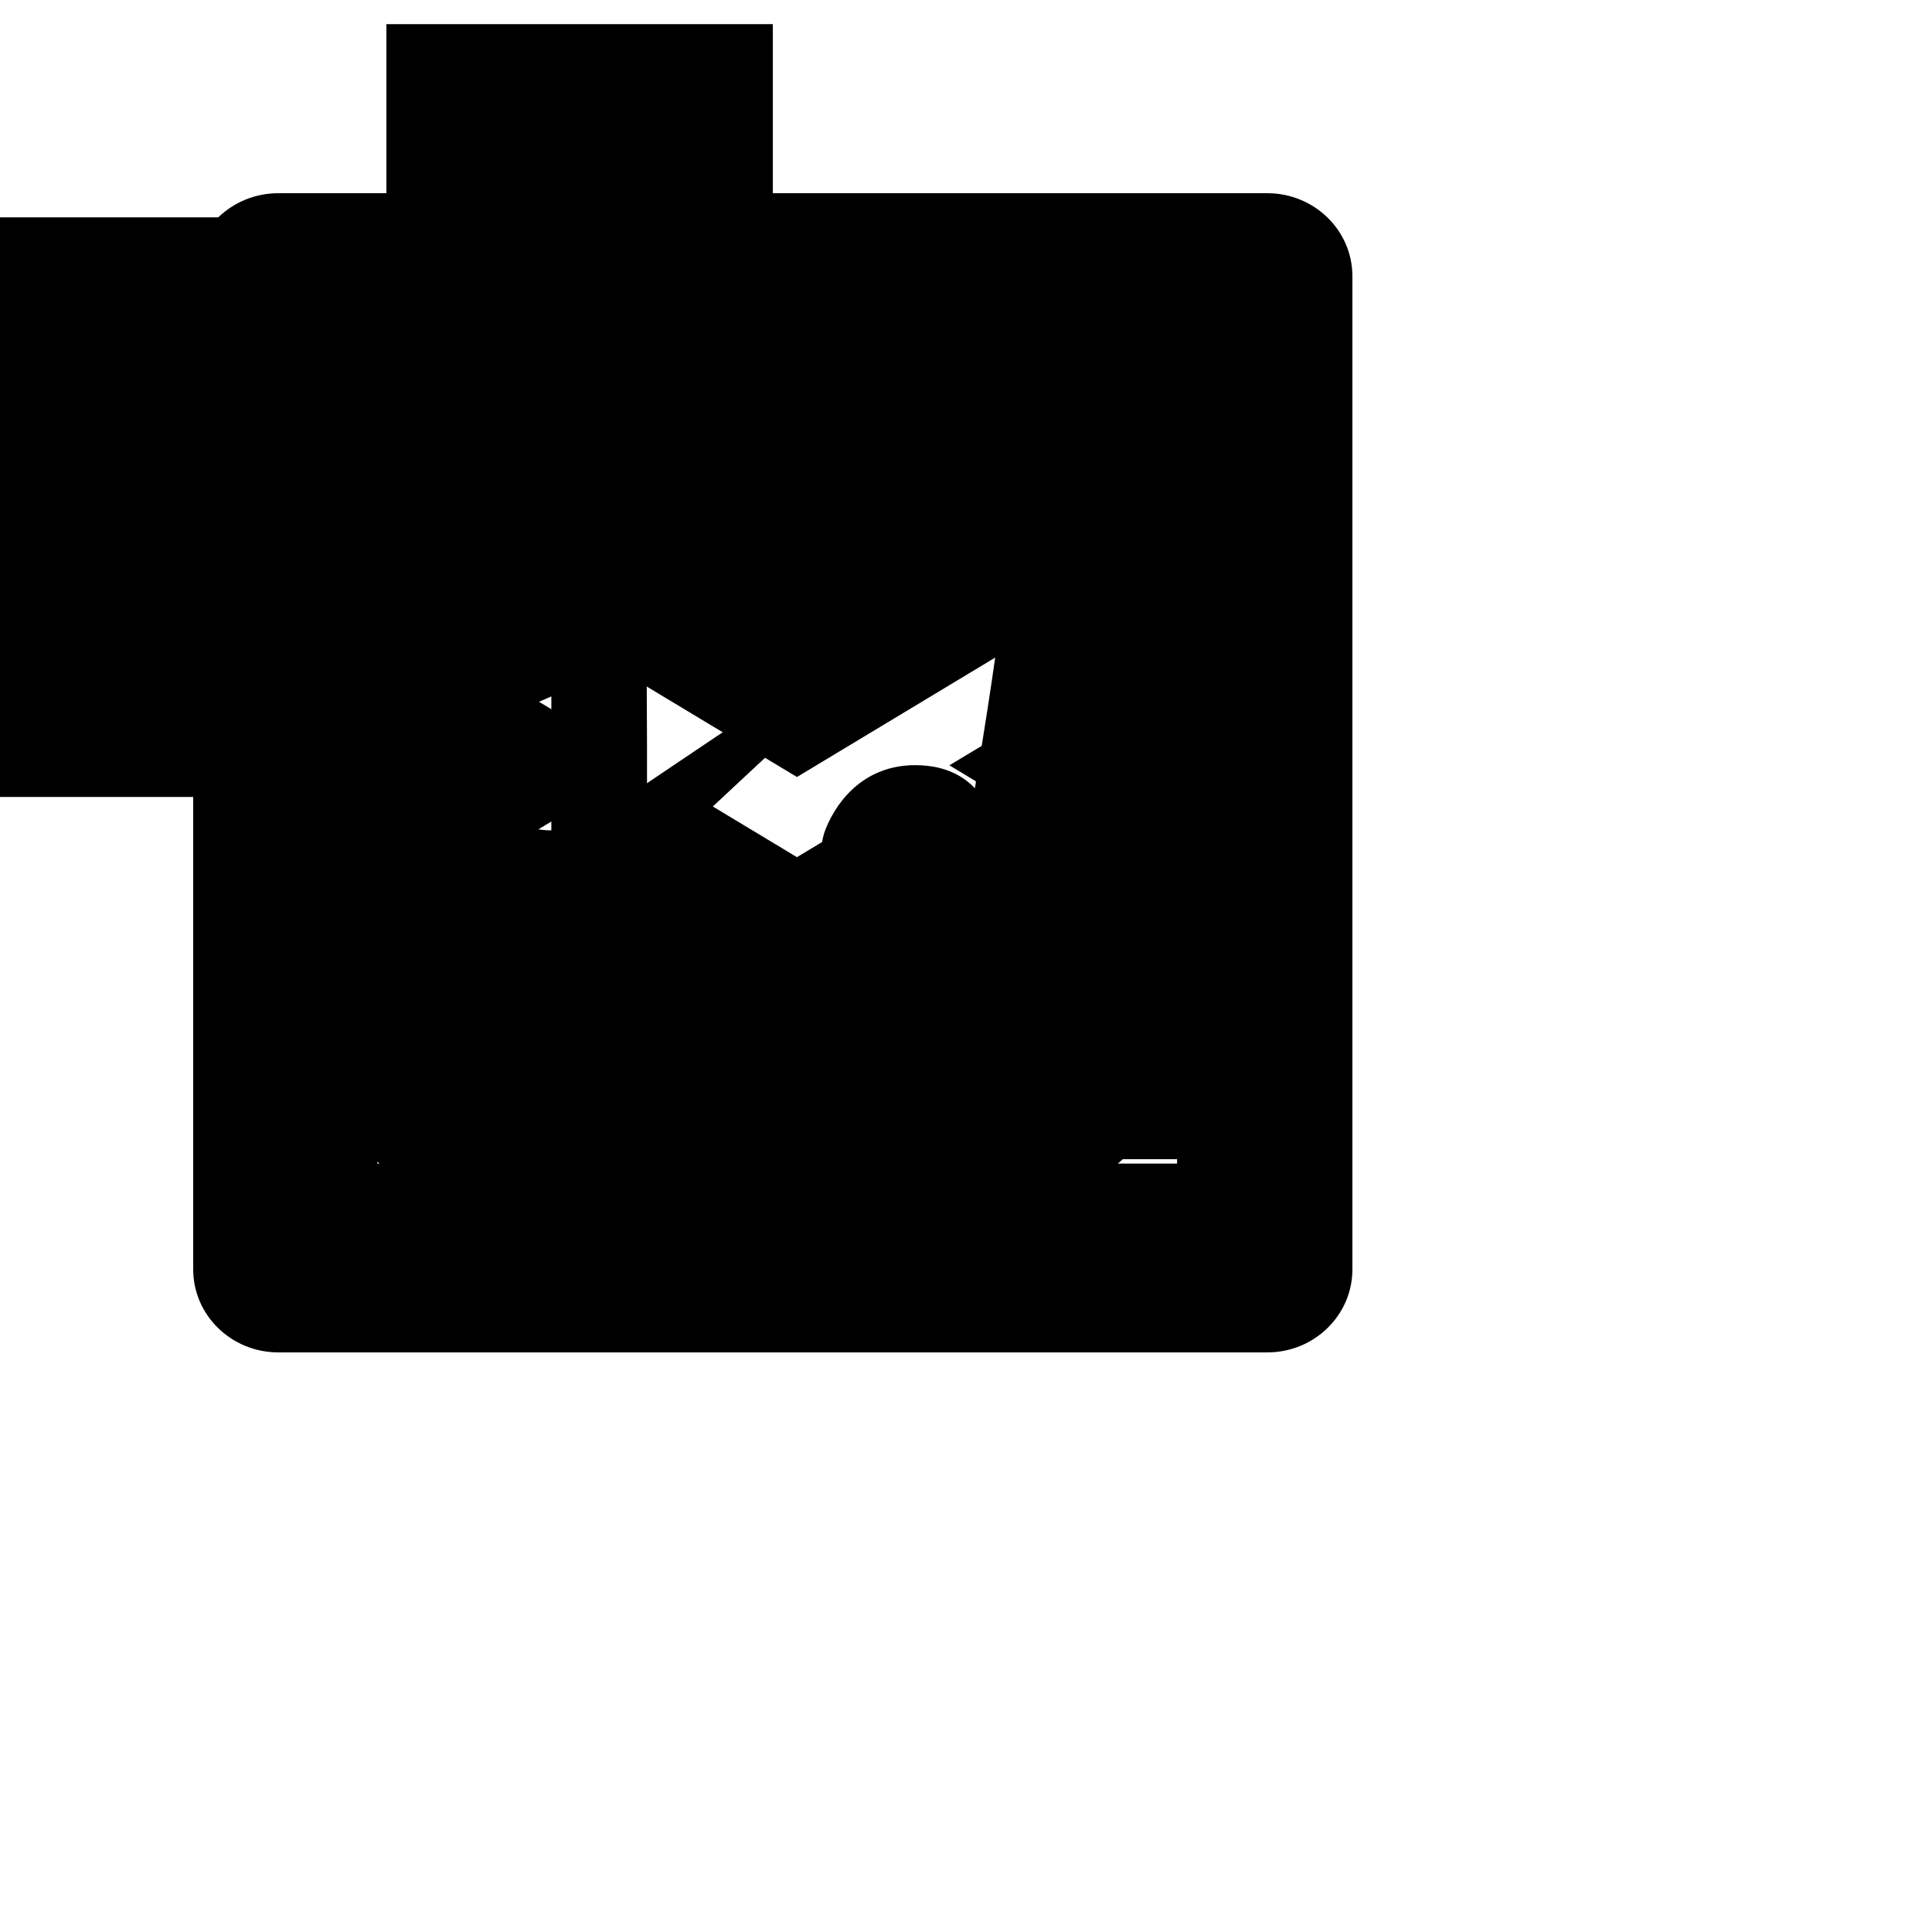
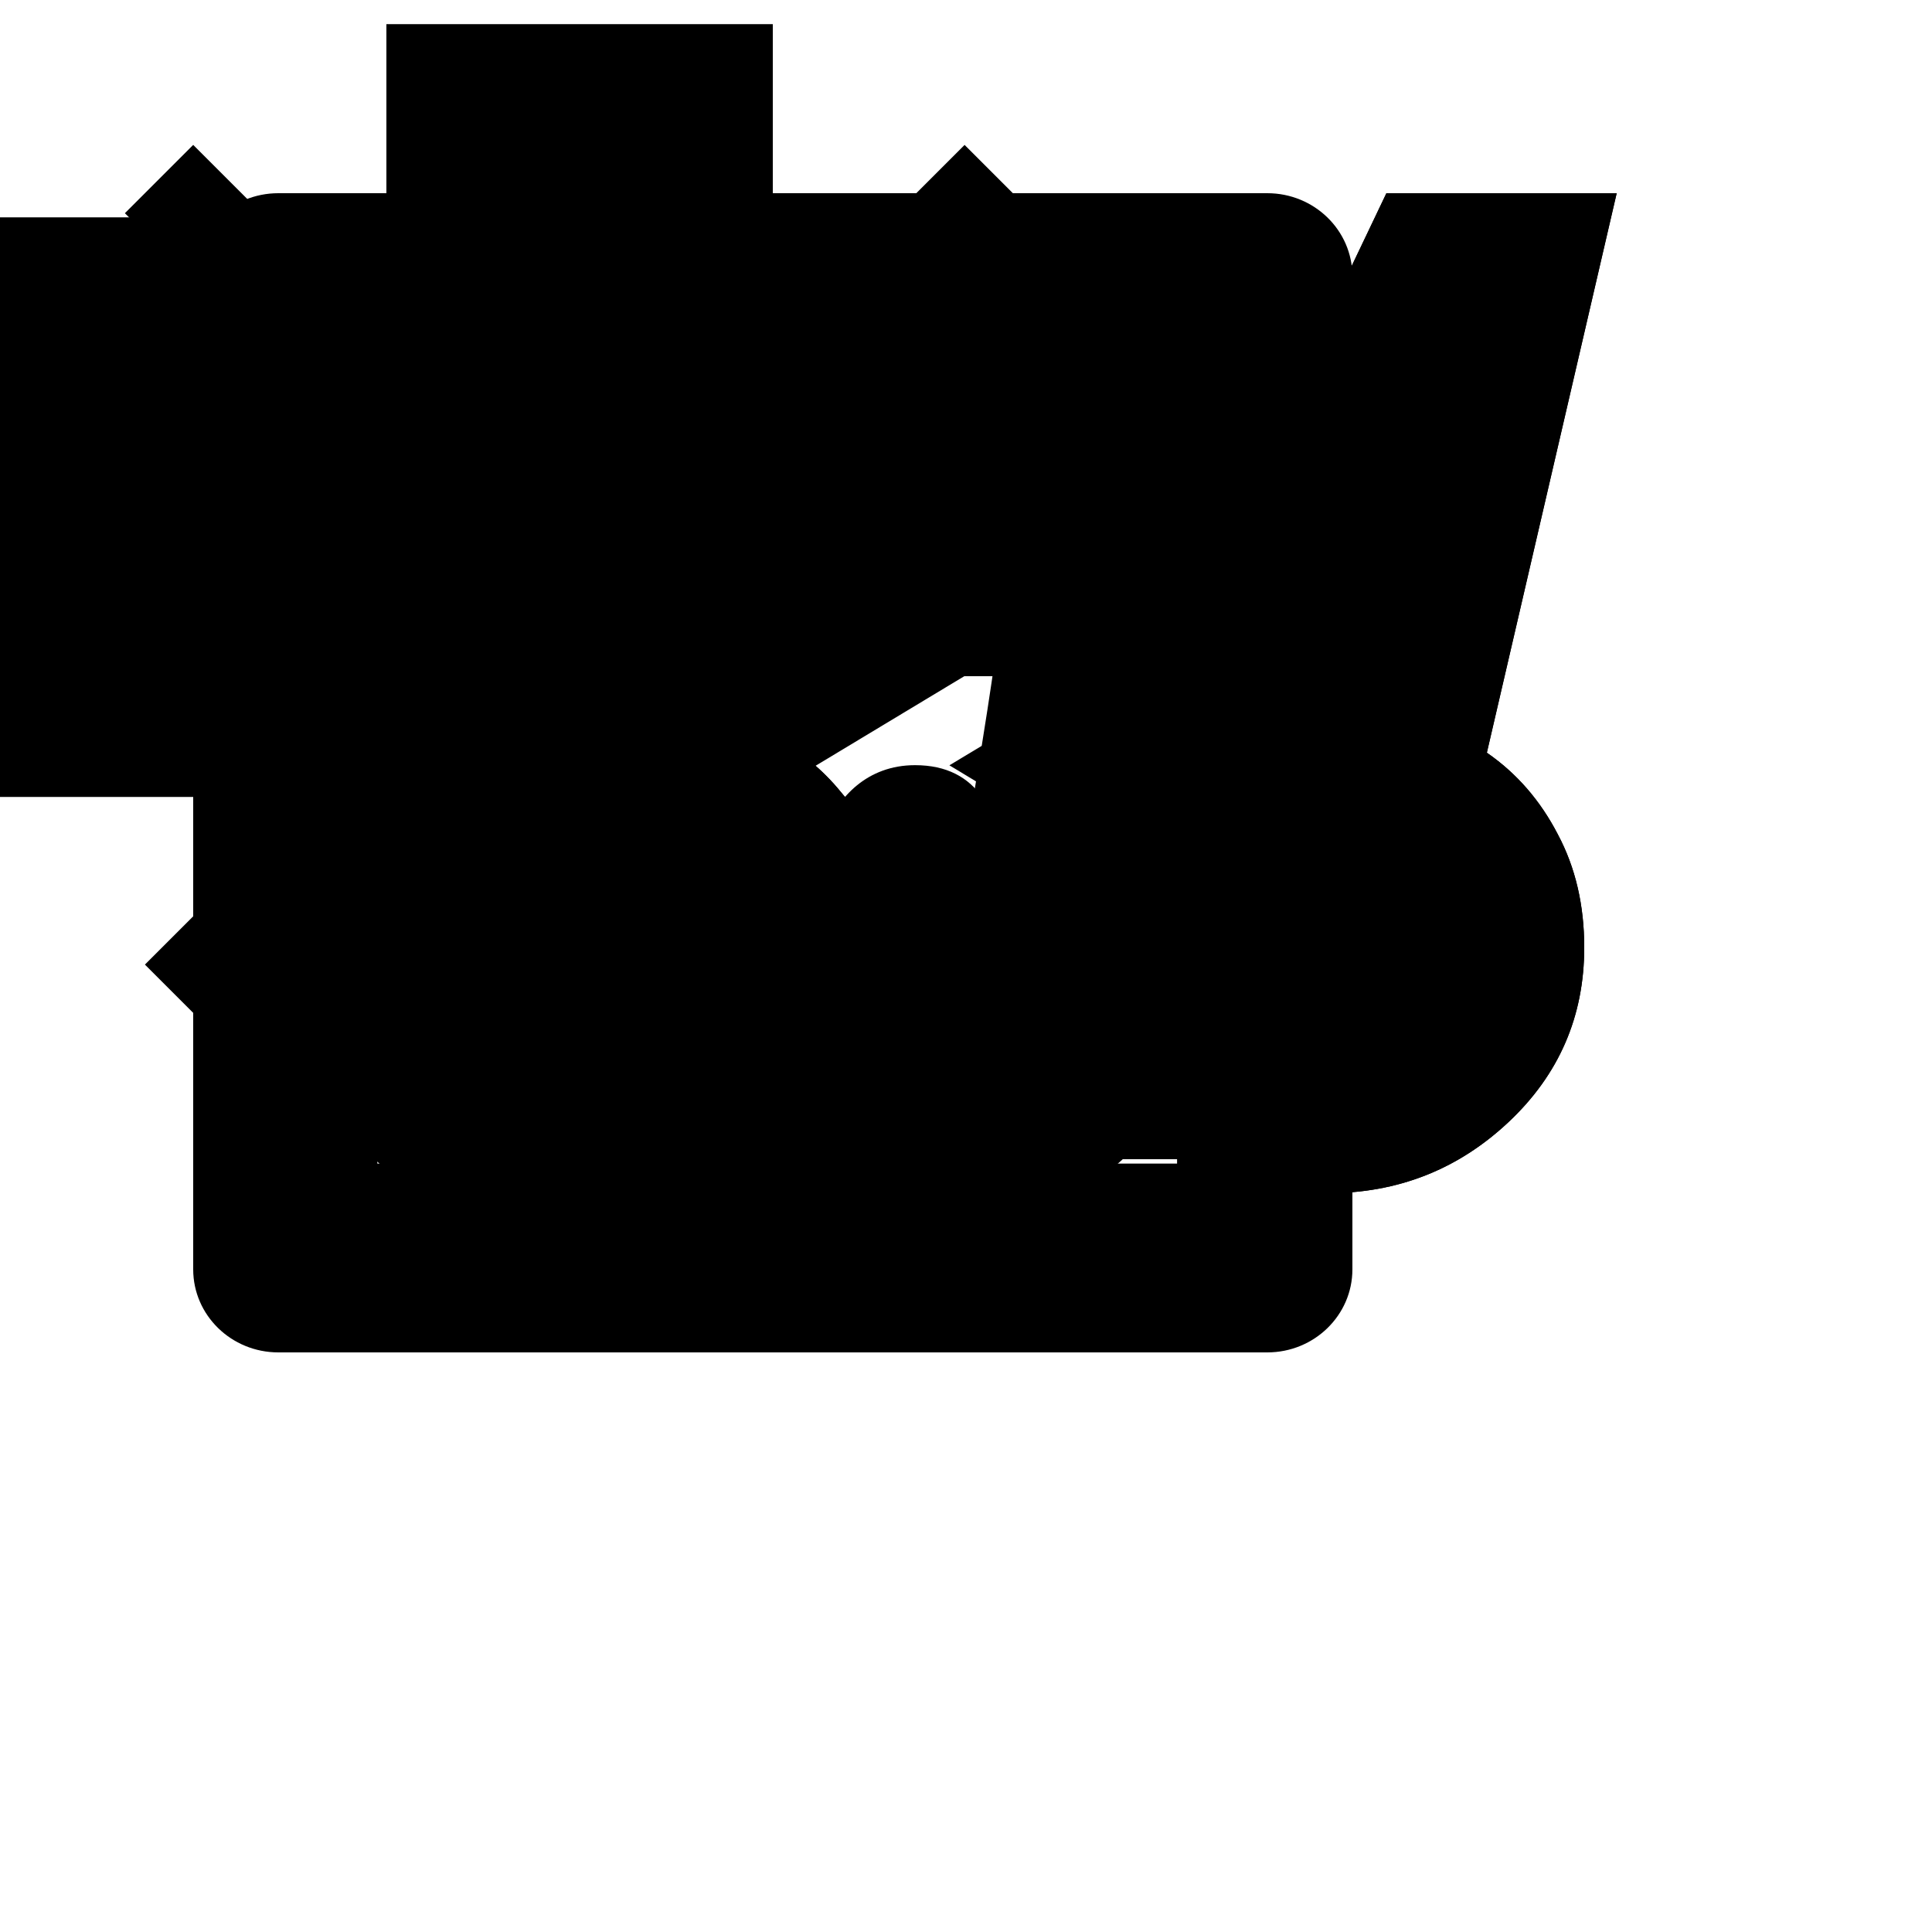
<svg xmlns="http://www.w3.org/2000/svg" width="40" height="40" viewBox="0 0 40 40" fill="none">
  <path id="logo" fill-rule="evenodd" clip-rule="evenodd" d="M12 0.5H8V4.5H4H0V8.5V12.5V16.5H4H8V12.5H12H16V8.5V4.5V0.5H12ZM4 12.5H8V8.5H12V4.5H8V8.5H4V12.5Z" fill="currentColor" />
  <g id="telegram">
    <path d="M27 15.5C27 18.55 25.788 21.475 23.632 23.632C21.475 25.788 18.55 27 15.5 27C12.45 27 9.525 25.788 7.368 23.632C5.212 21.475 4 18.55 4 15.5C4 12.45 5.212 9.525 7.368 7.368C9.525 5.212 12.45 4 15.5 4C18.55 4 21.475 5.212 23.632 7.368C25.788 9.525 27 12.45 27 15.5ZM15.913 12.49C14.794 12.956 12.557 13.919 9.205 15.379C8.662 15.595 8.376 15.808 8.35 16.015C8.307 16.364 8.745 16.502 9.342 16.69L9.593 16.769C10.18 16.96 10.97 17.183 11.38 17.192C11.754 17.201 12.169 17.048 12.628 16.732C15.76 14.617 17.377 13.549 17.478 13.526C17.55 13.509 17.651 13.489 17.717 13.549C17.784 13.608 17.777 13.722 17.77 13.752C17.727 13.937 16.006 15.536 15.116 16.364C14.839 16.623 14.642 16.805 14.602 16.847C14.513 16.938 14.423 17.027 14.331 17.114C13.785 17.64 13.377 18.034 14.353 18.678C14.823 18.989 15.2 19.243 15.575 19.499C15.983 19.778 16.391 20.055 16.92 20.403C17.054 20.49 17.183 20.583 17.308 20.672C17.784 21.011 18.214 21.316 18.742 21.267C19.049 21.238 19.367 20.951 19.528 20.088C19.909 18.052 20.658 13.64 20.83 11.821C20.841 11.67 20.834 11.518 20.812 11.369C20.798 11.248 20.739 11.136 20.648 11.057C20.517 10.966 20.361 10.92 20.202 10.923C19.771 10.93 19.105 11.162 15.913 12.49Z" fill="currentColor" />
  </g>
  <g id="email">
    <path d="M5.072 9.203C5.217 8.577 5.573 8.018 6.082 7.618C6.592 7.218 7.224 7 7.875 7H25.125C25.776 7 26.408 7.218 26.918 7.618C27.427 8.018 27.783 8.577 27.928 9.203L16.5 16.087L5.072 9.203ZM5 10.821V20.885L13.342 15.844L5 10.821ZM14.719 16.676L5.275 22.381C5.508 22.866 5.876 23.275 6.337 23.562C6.797 23.849 7.33 24 7.875 24H25.125C25.669 24 26.203 23.848 26.663 23.561C27.123 23.274 27.491 22.864 27.724 22.379L18.28 16.674L16.5 17.747L14.719 16.674V16.676ZM19.658 15.846L28 20.885V10.821L19.658 15.844V15.846Z" fill="currentColor" />
  </g>
  <g id="github">
    <path d="M15.5 6C9.699 6 5 10.588 5 16.253C5 20.79 8.006 24.622 12.179 25.98C12.704 26.07 12.901 25.762 12.901 25.493C12.901 25.25 12.888 24.442 12.888 23.584C10.25 24.058 9.568 22.956 9.357 22.379C9.239 22.084 8.727 21.174 8.281 20.931C7.914 20.739 7.389 20.264 8.268 20.252C9.095 20.239 9.686 20.995 9.883 21.302C10.828 22.853 12.337 22.418 12.941 22.148C13.033 21.482 13.308 21.033 13.61 20.777C11.274 20.521 8.832 19.636 8.832 15.715C8.832 14.6 9.239 13.677 9.909 12.959C9.804 12.703 9.436 11.652 10.014 10.242C10.014 10.242 10.893 9.973 12.901 11.293C13.741 11.062 14.634 10.947 15.526 10.947C16.419 10.947 17.311 11.062 18.151 11.293C20.159 9.96 21.039 10.242 21.039 10.242C21.616 11.652 21.249 12.703 21.144 12.959C21.813 13.677 22.22 14.587 22.22 15.715C22.22 19.649 19.766 20.521 17.429 20.777C17.81 21.098 18.138 21.713 18.138 22.674C18.138 24.045 18.125 25.147 18.125 25.493C18.125 25.762 18.322 26.083 18.847 25.98C20.931 25.294 22.743 23.985 24.026 22.24C25.309 20.495 26 18.401 26 16.253C26 10.588 21.301 6 15.5 6Z" fill="currentColor" />
  </g>
  <g id="linkedin">
    <path d="M4 5.719C4 4.769 4.789 4 5.763 4H26.238C27.211 4 28 4.769 28 5.719V26.281C28 27.23 27.211 28 26.238 28H5.763C4.789 28 4 27.23 4 26.281V5.719ZM11.415 24.091V13.254H7.813V24.091H11.415ZM9.614 11.773C10.87 11.773 11.652 10.942 11.652 9.901C11.629 8.838 10.871 8.029 9.639 8.029C8.405 8.029 7.6 8.839 7.6 9.901C7.6 10.942 8.382 11.773 9.591 11.773H9.614ZM16.977 24.091V18.038C16.977 17.715 17 17.39 17.096 17.16C17.356 16.513 17.948 15.842 18.945 15.842C20.248 15.842 20.768 16.835 20.768 18.294V24.091H24.37V17.875C24.37 14.545 22.594 12.997 20.224 12.997C18.313 12.997 17.456 14.047 16.977 14.787V14.824H16.953C16.96 14.812 16.968 14.799 16.977 14.787V13.254H13.377C13.421 14.271 13.377 24.091 13.377 24.091H16.977Z" fill="currentColor" />
  </g>
+   <g id="quoteStart">
+     <path d="M18.56 19.616C18.56 21.045 18.037 22.251 16.992 23.232C15.968 24.213 14.72 24.704 13.248 24.704C11.733 24.704 10.475 24.213 9.472 23.232C8.491 22.251 8 21.045 8 19.616C8 18.933 8.096 18.208 8.288 17.44C8.48 16.672 8.864 15.68 9.44 14.464L14.4 4H19.2L16.544 15.584C17.141 16.011 17.621 16.576 17.984 17.28C18.368 17.963 18.56 18.741 18.56 19.616ZM32.8 19.616C32.8 21.045 32.277 22.251 31.232 23.232C30.187 24.213 28.939 24.704 27.488 24.704C26.016 24.704 24.768 24.213 23.744 23.232C22.741 22.251 22.24 21.045 22.24 19.616C22.24 18.933 22.336 18.208 22.528 17.44C22.72 16.672 23.115 15.68 23.712 14.464L28.704 4H33.472L30.784 15.584C31.403 16.011 31.893 16.576 32.256 17.28C32.619 17.963 32.8 18.741 32.8 19.616Z" fill="currentColor" />
+   </g>
+   <g id="quoteEnd">
+     <path d="M18.56 19.616C18.56 21.045 18.037 22.251 16.992 23.232C15.968 24.213 14.72 24.704 13.248 24.704C11.733 24.704 10.475 24.213 9.472 23.232C8.491 22.251 8 21.045 8 19.616C8 18.933 8.096 18.208 8.288 17.44C8.48 16.672 8.864 15.68 9.44 14.464L14.4 4H19.2L16.544 15.584C17.141 16.011 17.621 16.576 17.984 17.28C18.368 17.963 18.56 18.741 18.56 19.616ZM32.8 19.616C32.8 21.045 32.277 22.251 31.232 23.232C30.187 24.213 28.939 24.704 27.488 24.704C26.016 24.704 24.768 24.213 23.744 23.232C22.741 22.251 22.24 21.045 22.24 19.616C22.24 18.933 22.336 18.208 22.528 17.44C22.72 16.672 23.115 15.68 23.712 14.464L28.704 4H33.472L30.784 15.584C31.403 16.011 31.893 16.576 32.256 17.28C32.619 17.963 32.8 18.741 32.8 19.616Z" fill="currentColor" />
+   </g>
+   <g id="burgerMenu">
+     <rect y="5" width="24" height="2" fill="currentColor" />
+     <rect x="9" y="12" width="15" height="2" fill="currentColor" />
+   </g>
+   <g id="closeMenu">
+     <rect width="1" height="1" transform="matrix(1 0 0 -1 11 12)" fill="currentColor" />
+     <rect x="3" y="19.971" width="24" height="2" transform="rotate(-45 3 19.9706)" fill="currentColor" />
+     <rect x="4" y="3" width="24" height="2" transform="rotate(45 4 3)" fill="currentColor" />
+   </g>
</svg>
